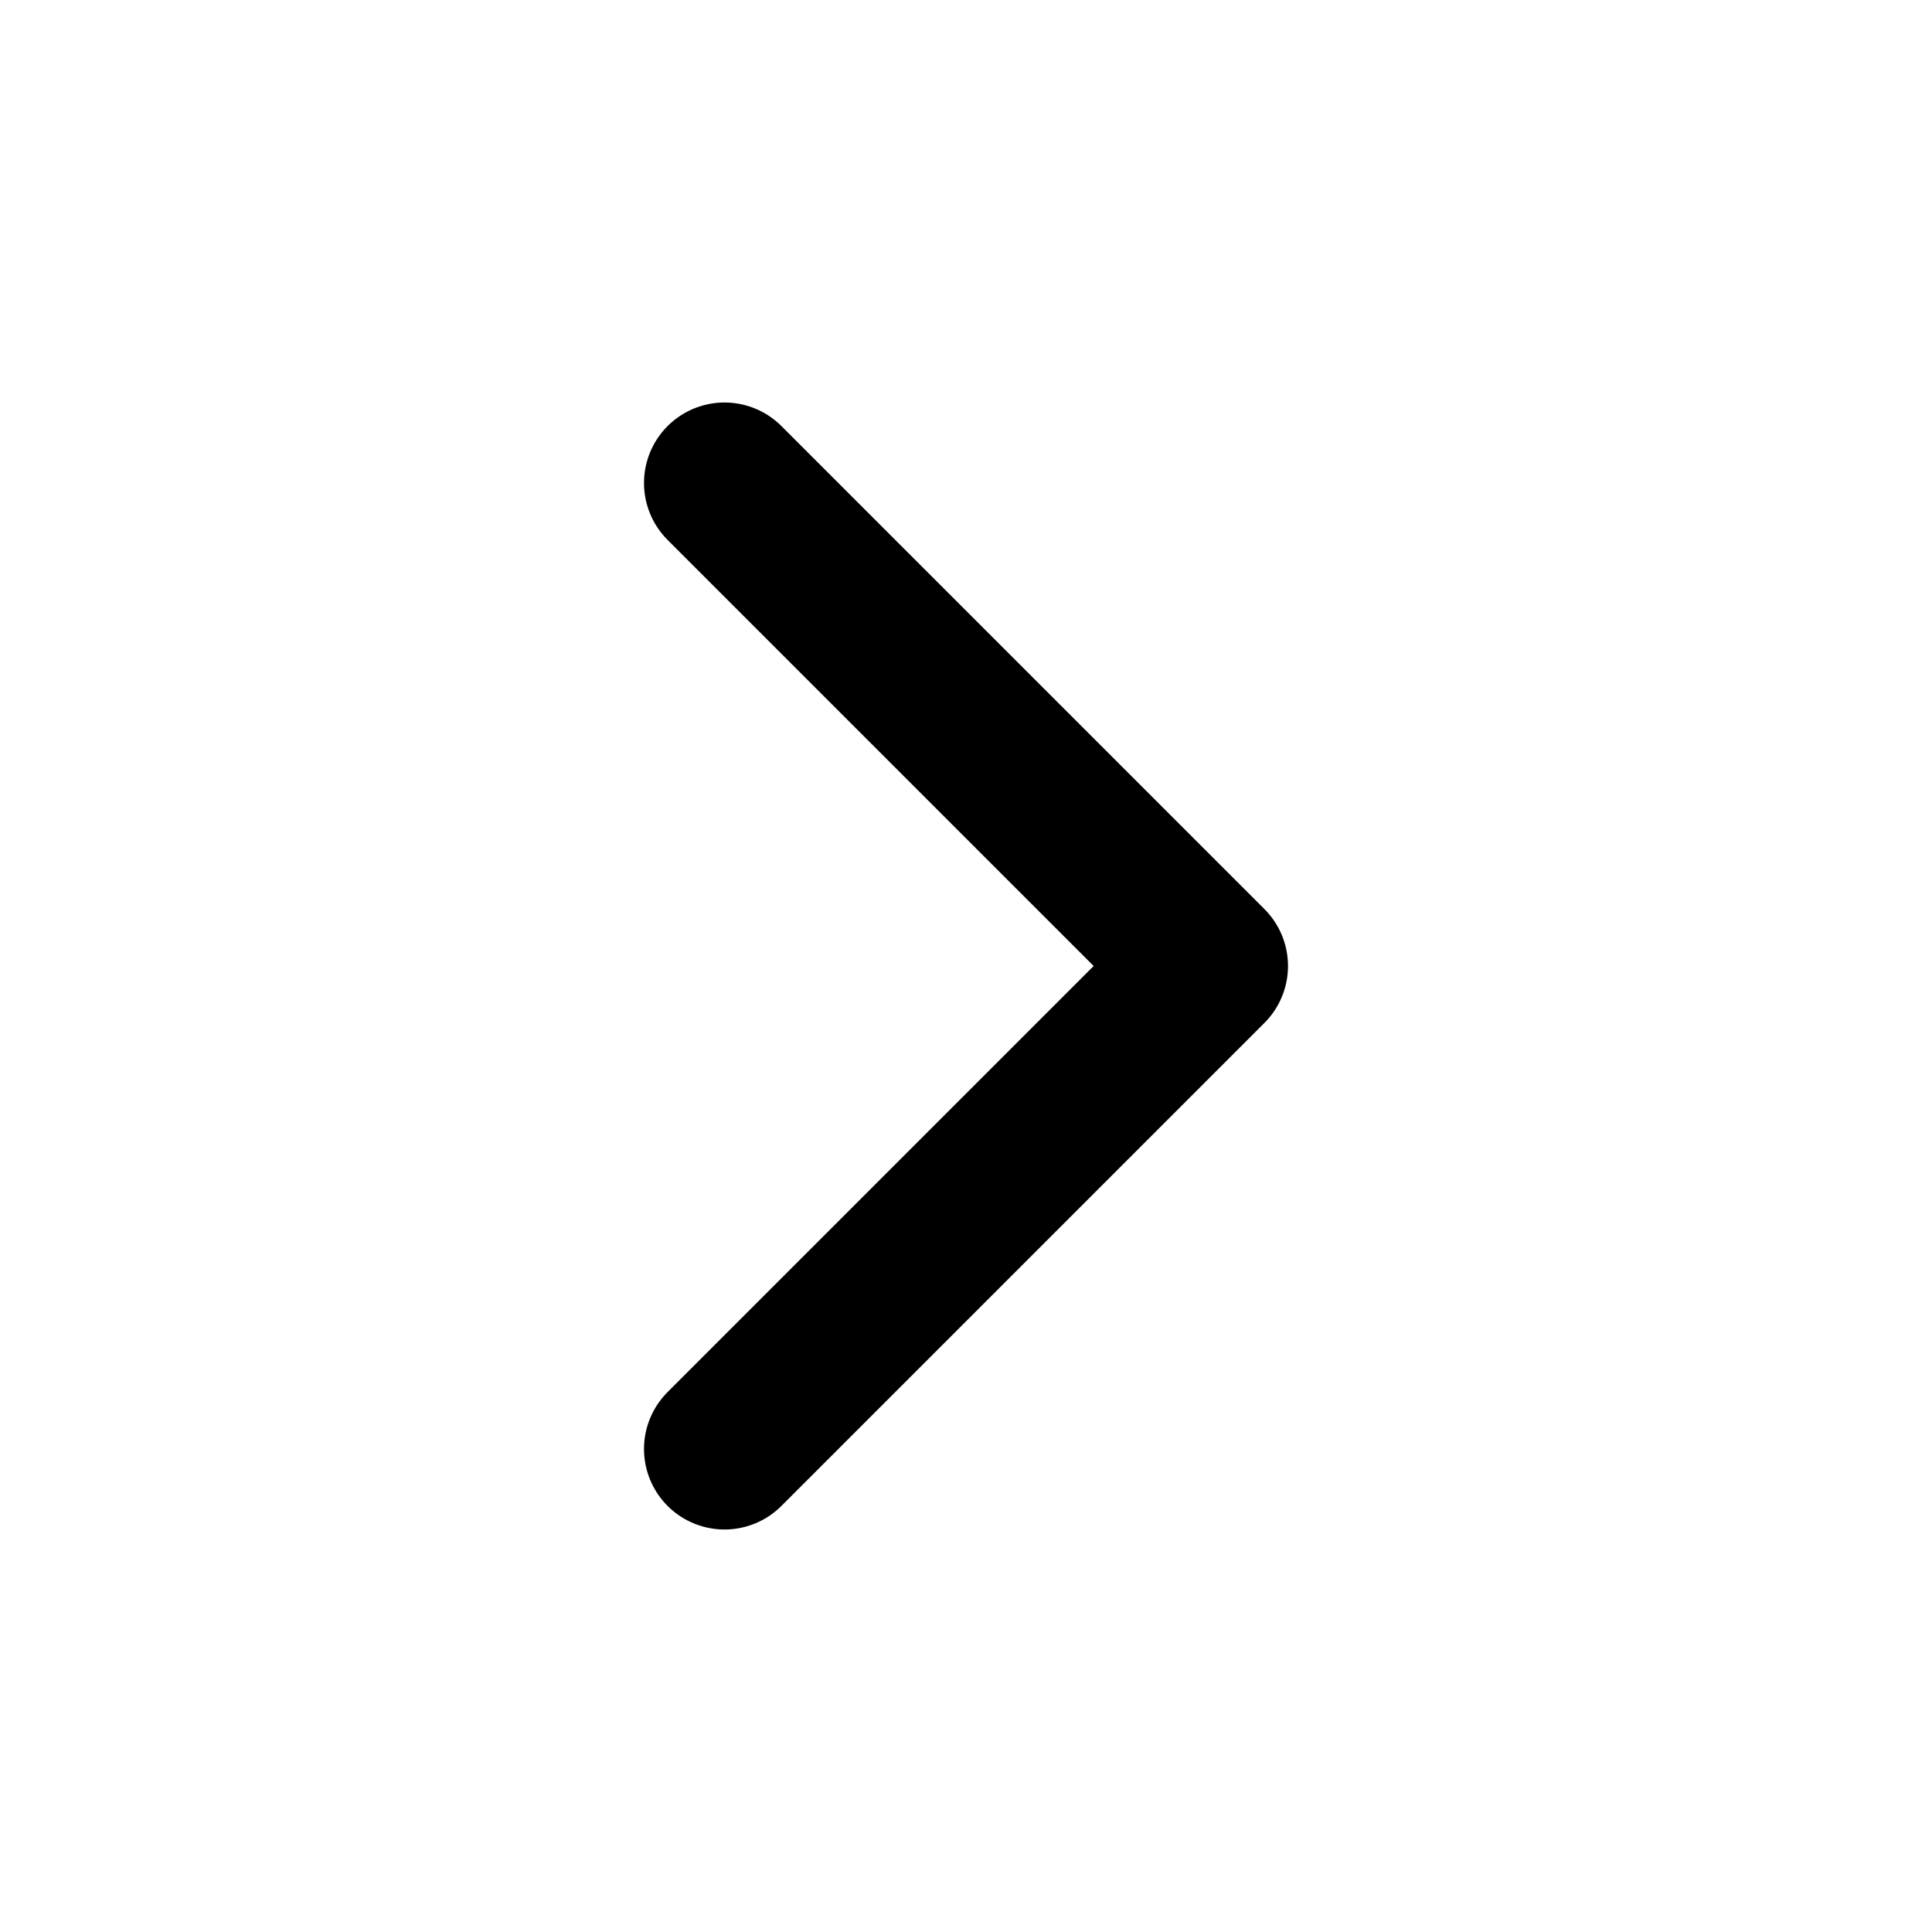
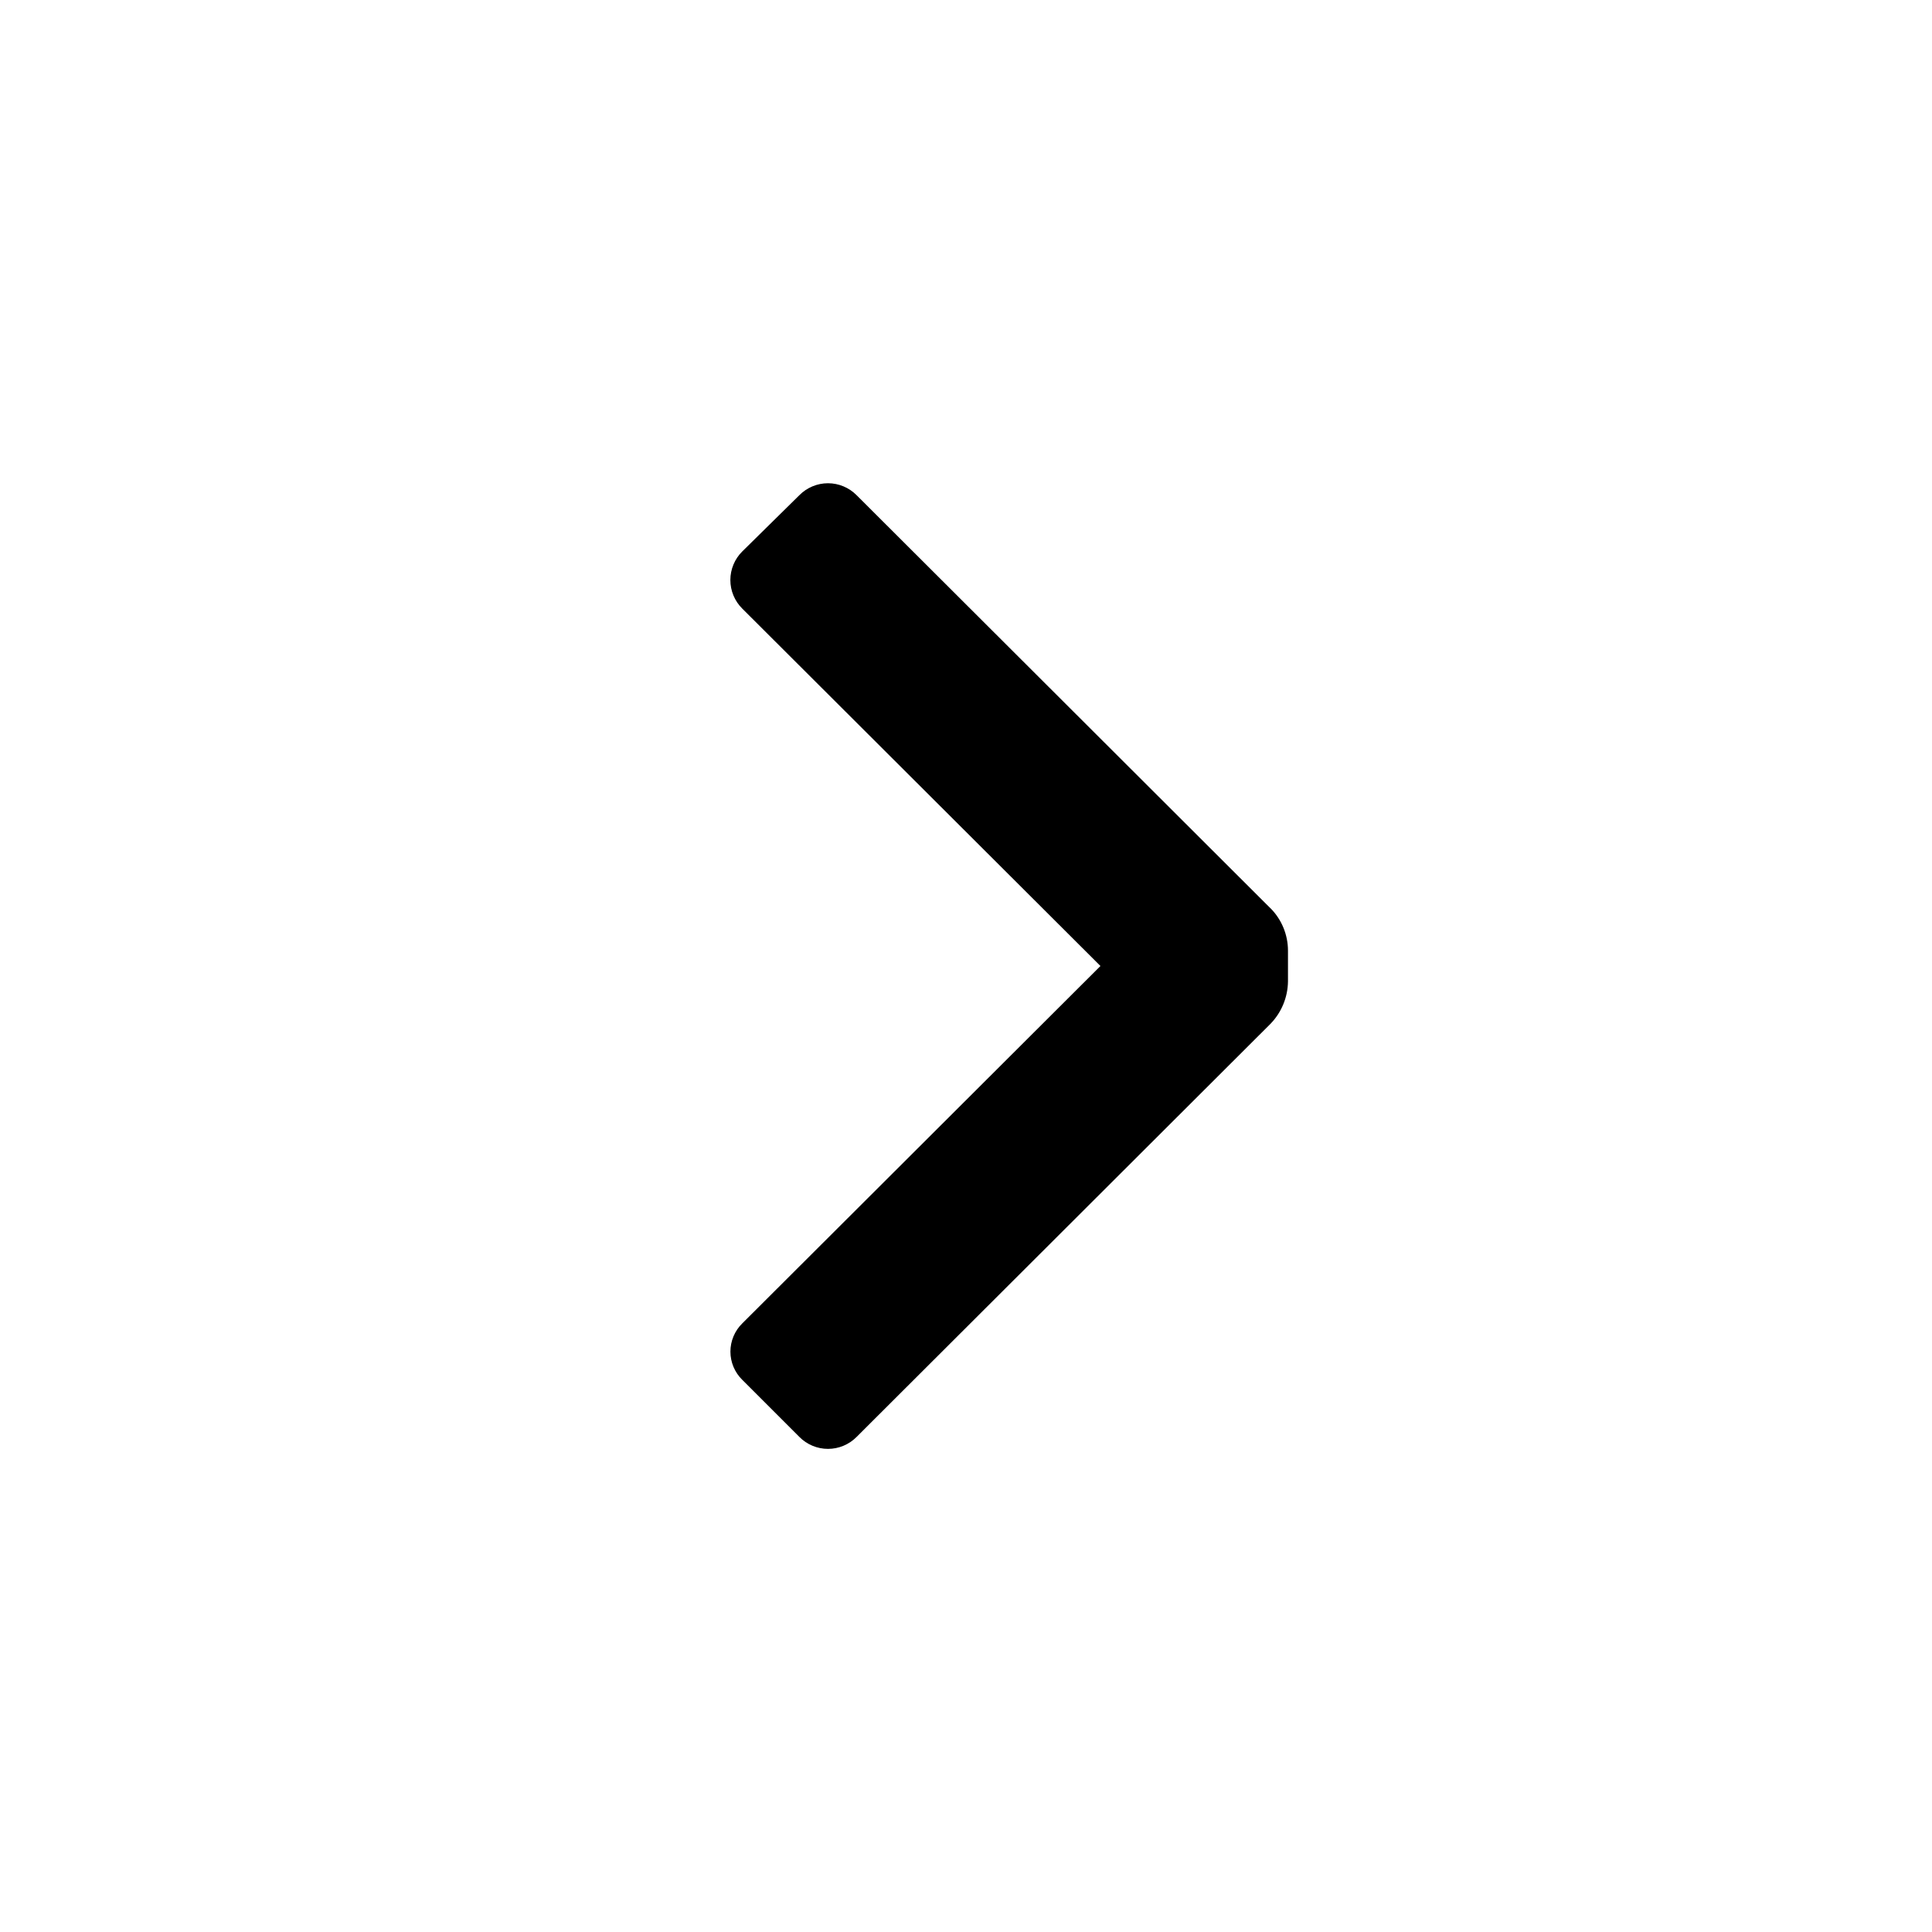
- <svg xmlns="http://www.w3.org/2000/svg" width="24" height="24" viewBox="0 0 24 24" fill="none" stroke="currentColor" stroke-width="2" stroke-linecap="round" stroke-linejoin="round" class="feather feather-chevron-right">
-   <polyline points="9 18 15 12 9 6" />
+ <svg xmlns="http://www.w3.org/2000/svg" version="1.1" width="32" height="32" viewBox="0 0 32 32">
+   <path fill="currentColor" d="M21.040 15.040c0.188 0.187 0.293 0.442 0.293 0.707v0.507c-0.003 0.265-0.108 0.518-0.293 0.707l-6.853 6.84c-0.125 0.126-0.296 0.197-0.473 0.197s-0.348-0.071-0.473-0.197l-0.947-0.947c-0.125-0.123-0.196-0.291-0.196-0.467s0.071-0.344 0.196-0.467l5.933-5.92-5.933-5.92c-0.126-0.125-0.197-0.296-0.197-0.473s0.071-0.348 0.197-0.473l0.947-0.933c0.125-0.126 0.296-0.197 0.473-0.197s0.348 0.071 0.473 0.197l6.853 6.84z" />
</svg>
